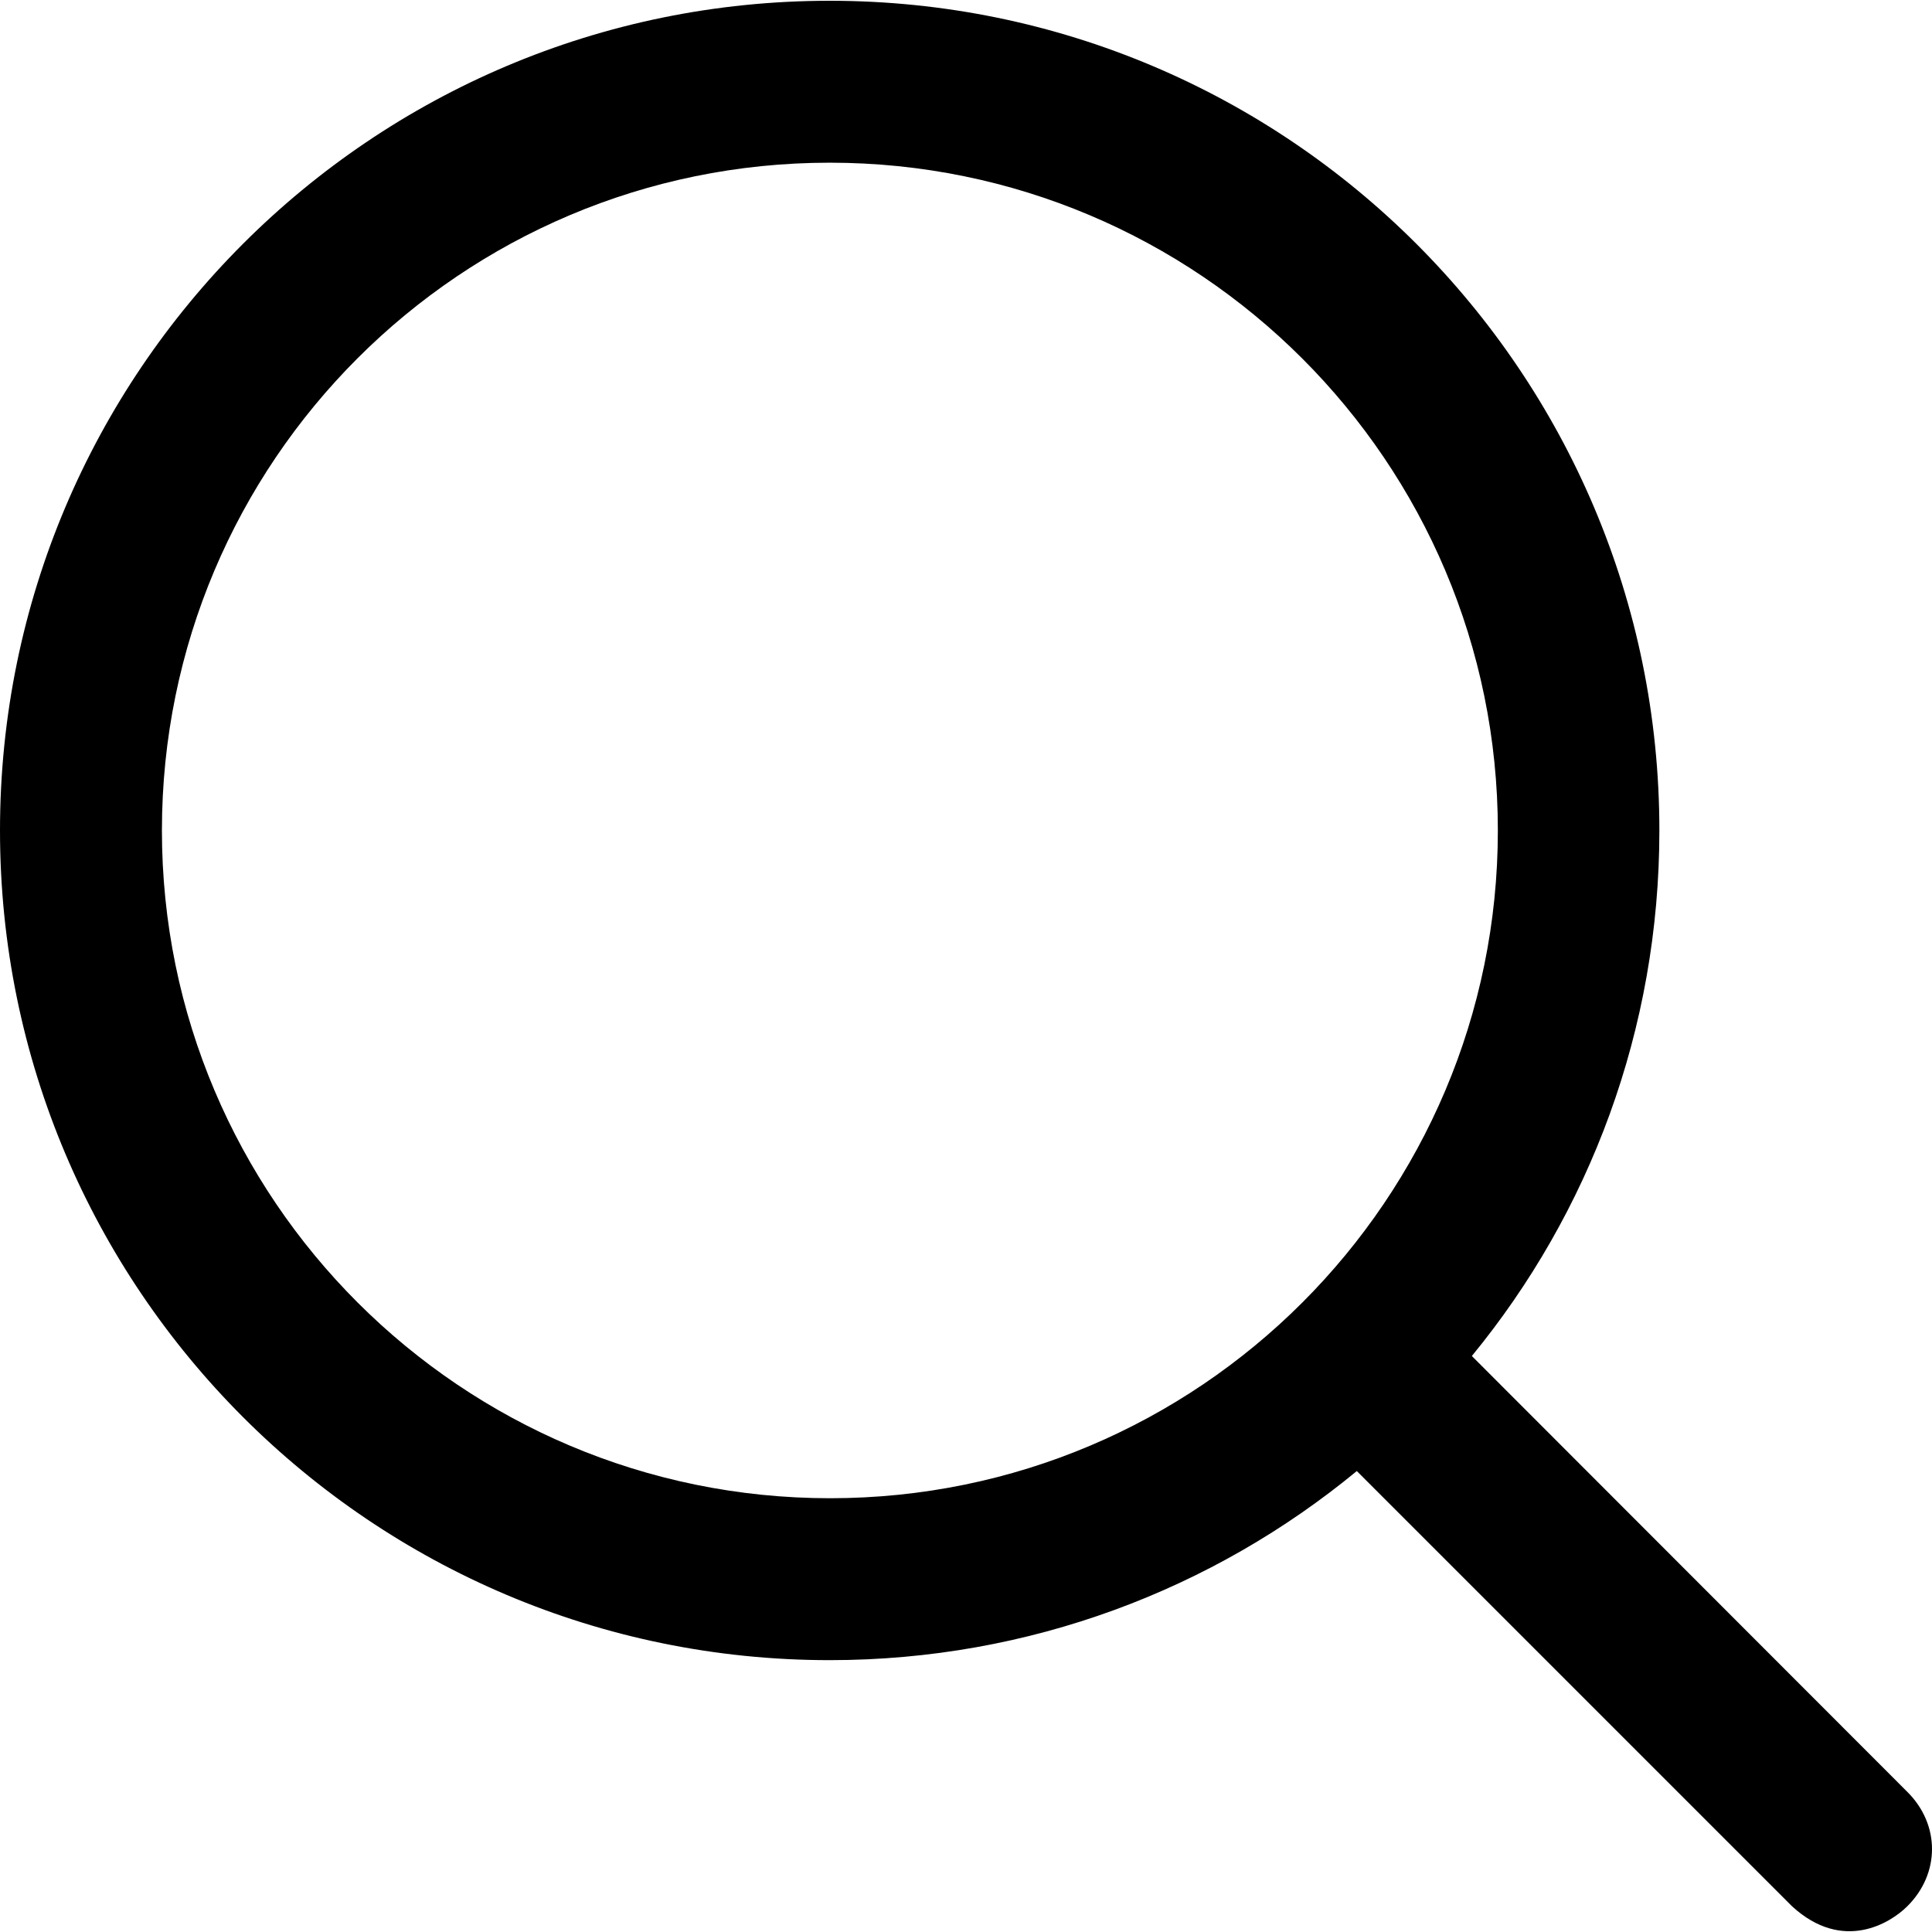
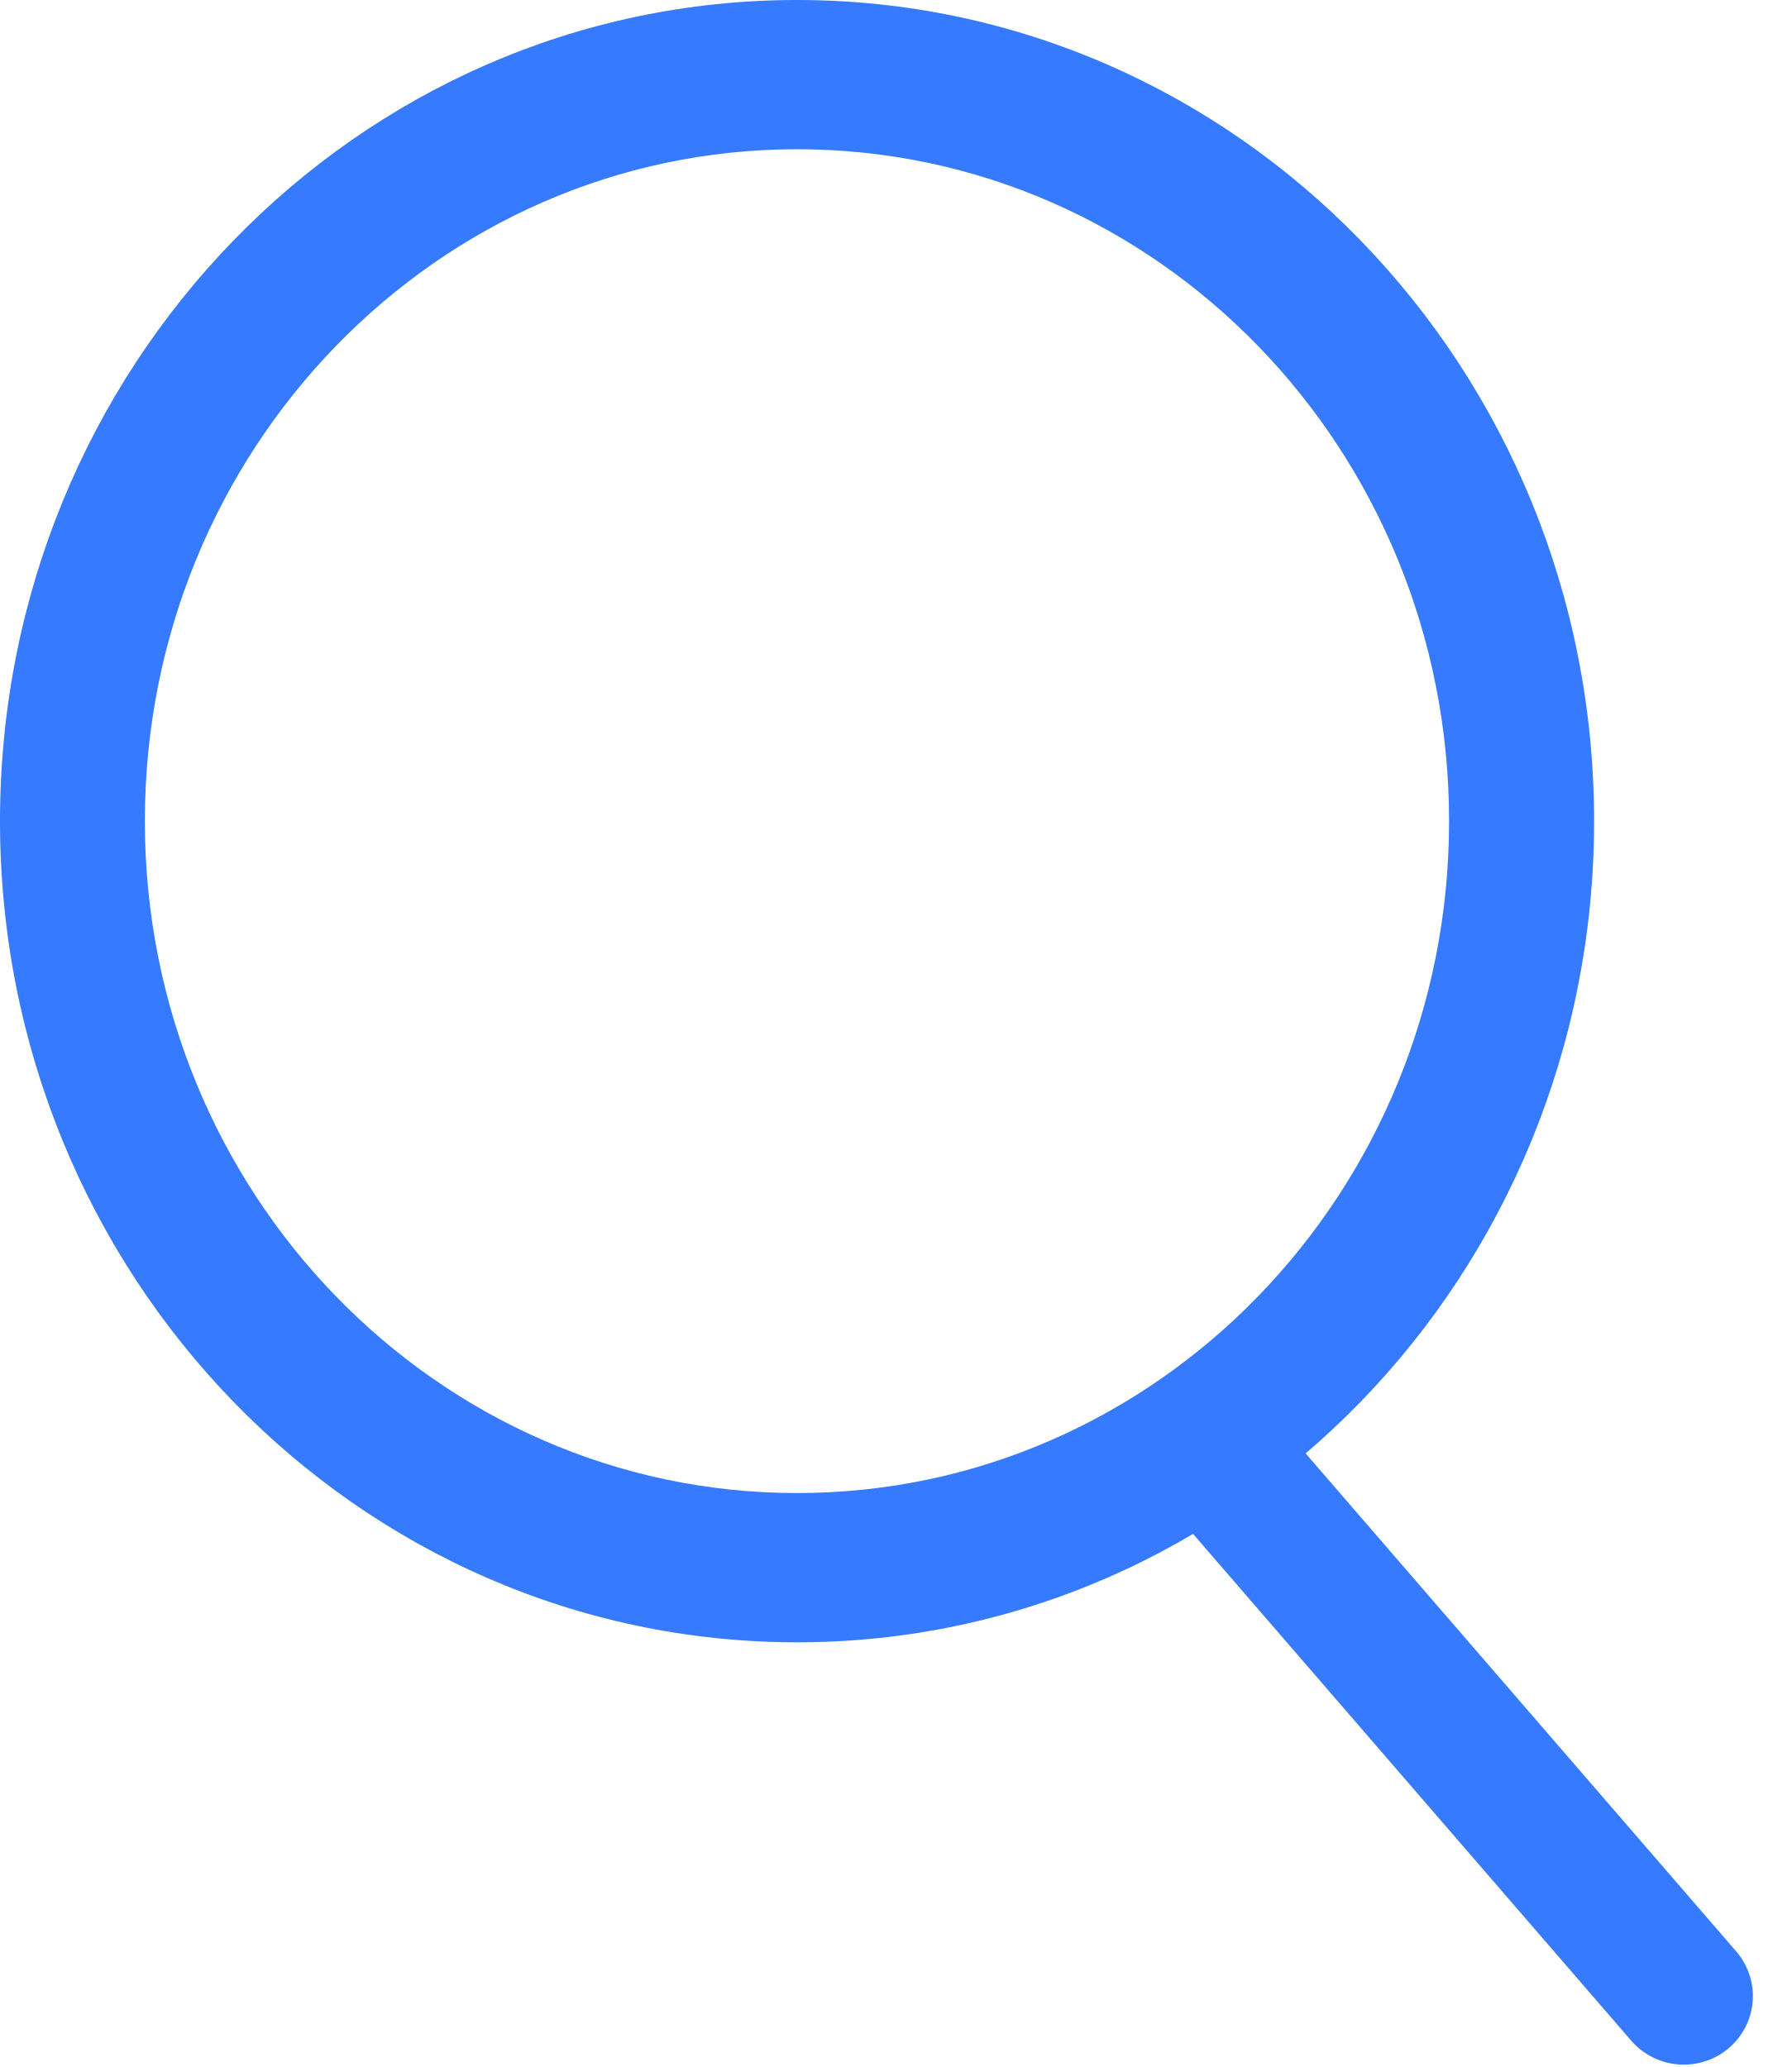
- <svg xmlns="http://www.w3.org/2000/svg" fill="#000000" height="800px" width="800px" version="1.1" id="Capa_1" viewBox="0 0 490.4 490.4" xml:space="preserve">
-   <g>
-     <path d="M484.1,454.796l-110.5-110.6c29.8-36.3,47.6-82.8,47.6-133.4c0-116.3-94.3-210.6-210.6-210.6S0,94.496,0,210.796   s94.3,210.6,210.6,210.6c50.8,0,97.4-18,133.8-48l110.5,110.5c12.9,11.8,25,4.2,29.2,0C492.5,475.596,492.5,463.096,484.1,454.796z    M41.1,210.796c0-93.6,75.9-169.5,169.5-169.5s169.6,75.9,169.6,169.5s-75.9,169.5-169.5,169.5S41.1,304.396,41.1,210.796z" />
-   </g>
+ <svg xmlns="http://www.w3.org/2000/svg" width="13" height="15" viewBox="0 0 13 15" fill="none">
+   <line x1="0.5" y1="-0.5" x2="5.5" y2="-0.5" transform="matrix(-0.653984 -0.756508 0.76174 -0.647882 12.924 14.5391)" stroke="#357AFF" stroke-linecap="round" />
+   <path fill-rule="evenodd" clip-rule="evenodd" d="M5.783 11.918C8.977 11.918 11.566 9.25 11.566 5.959C11.566 2.668 8.977 0 5.783 0C2.589 0 0 2.668 0 5.959C0 9.25 2.589 11.918 5.783 11.918ZM5.783 10.835C8.396 10.835 10.514 8.652 10.514 5.959C10.514 3.266 8.396 1.083 5.783 1.083C3.17 1.083 1.051 3.266 1.051 5.959C1.051 8.652 3.17 10.835 5.783 10.835Z" fill="#357AFF" />
</svg>
